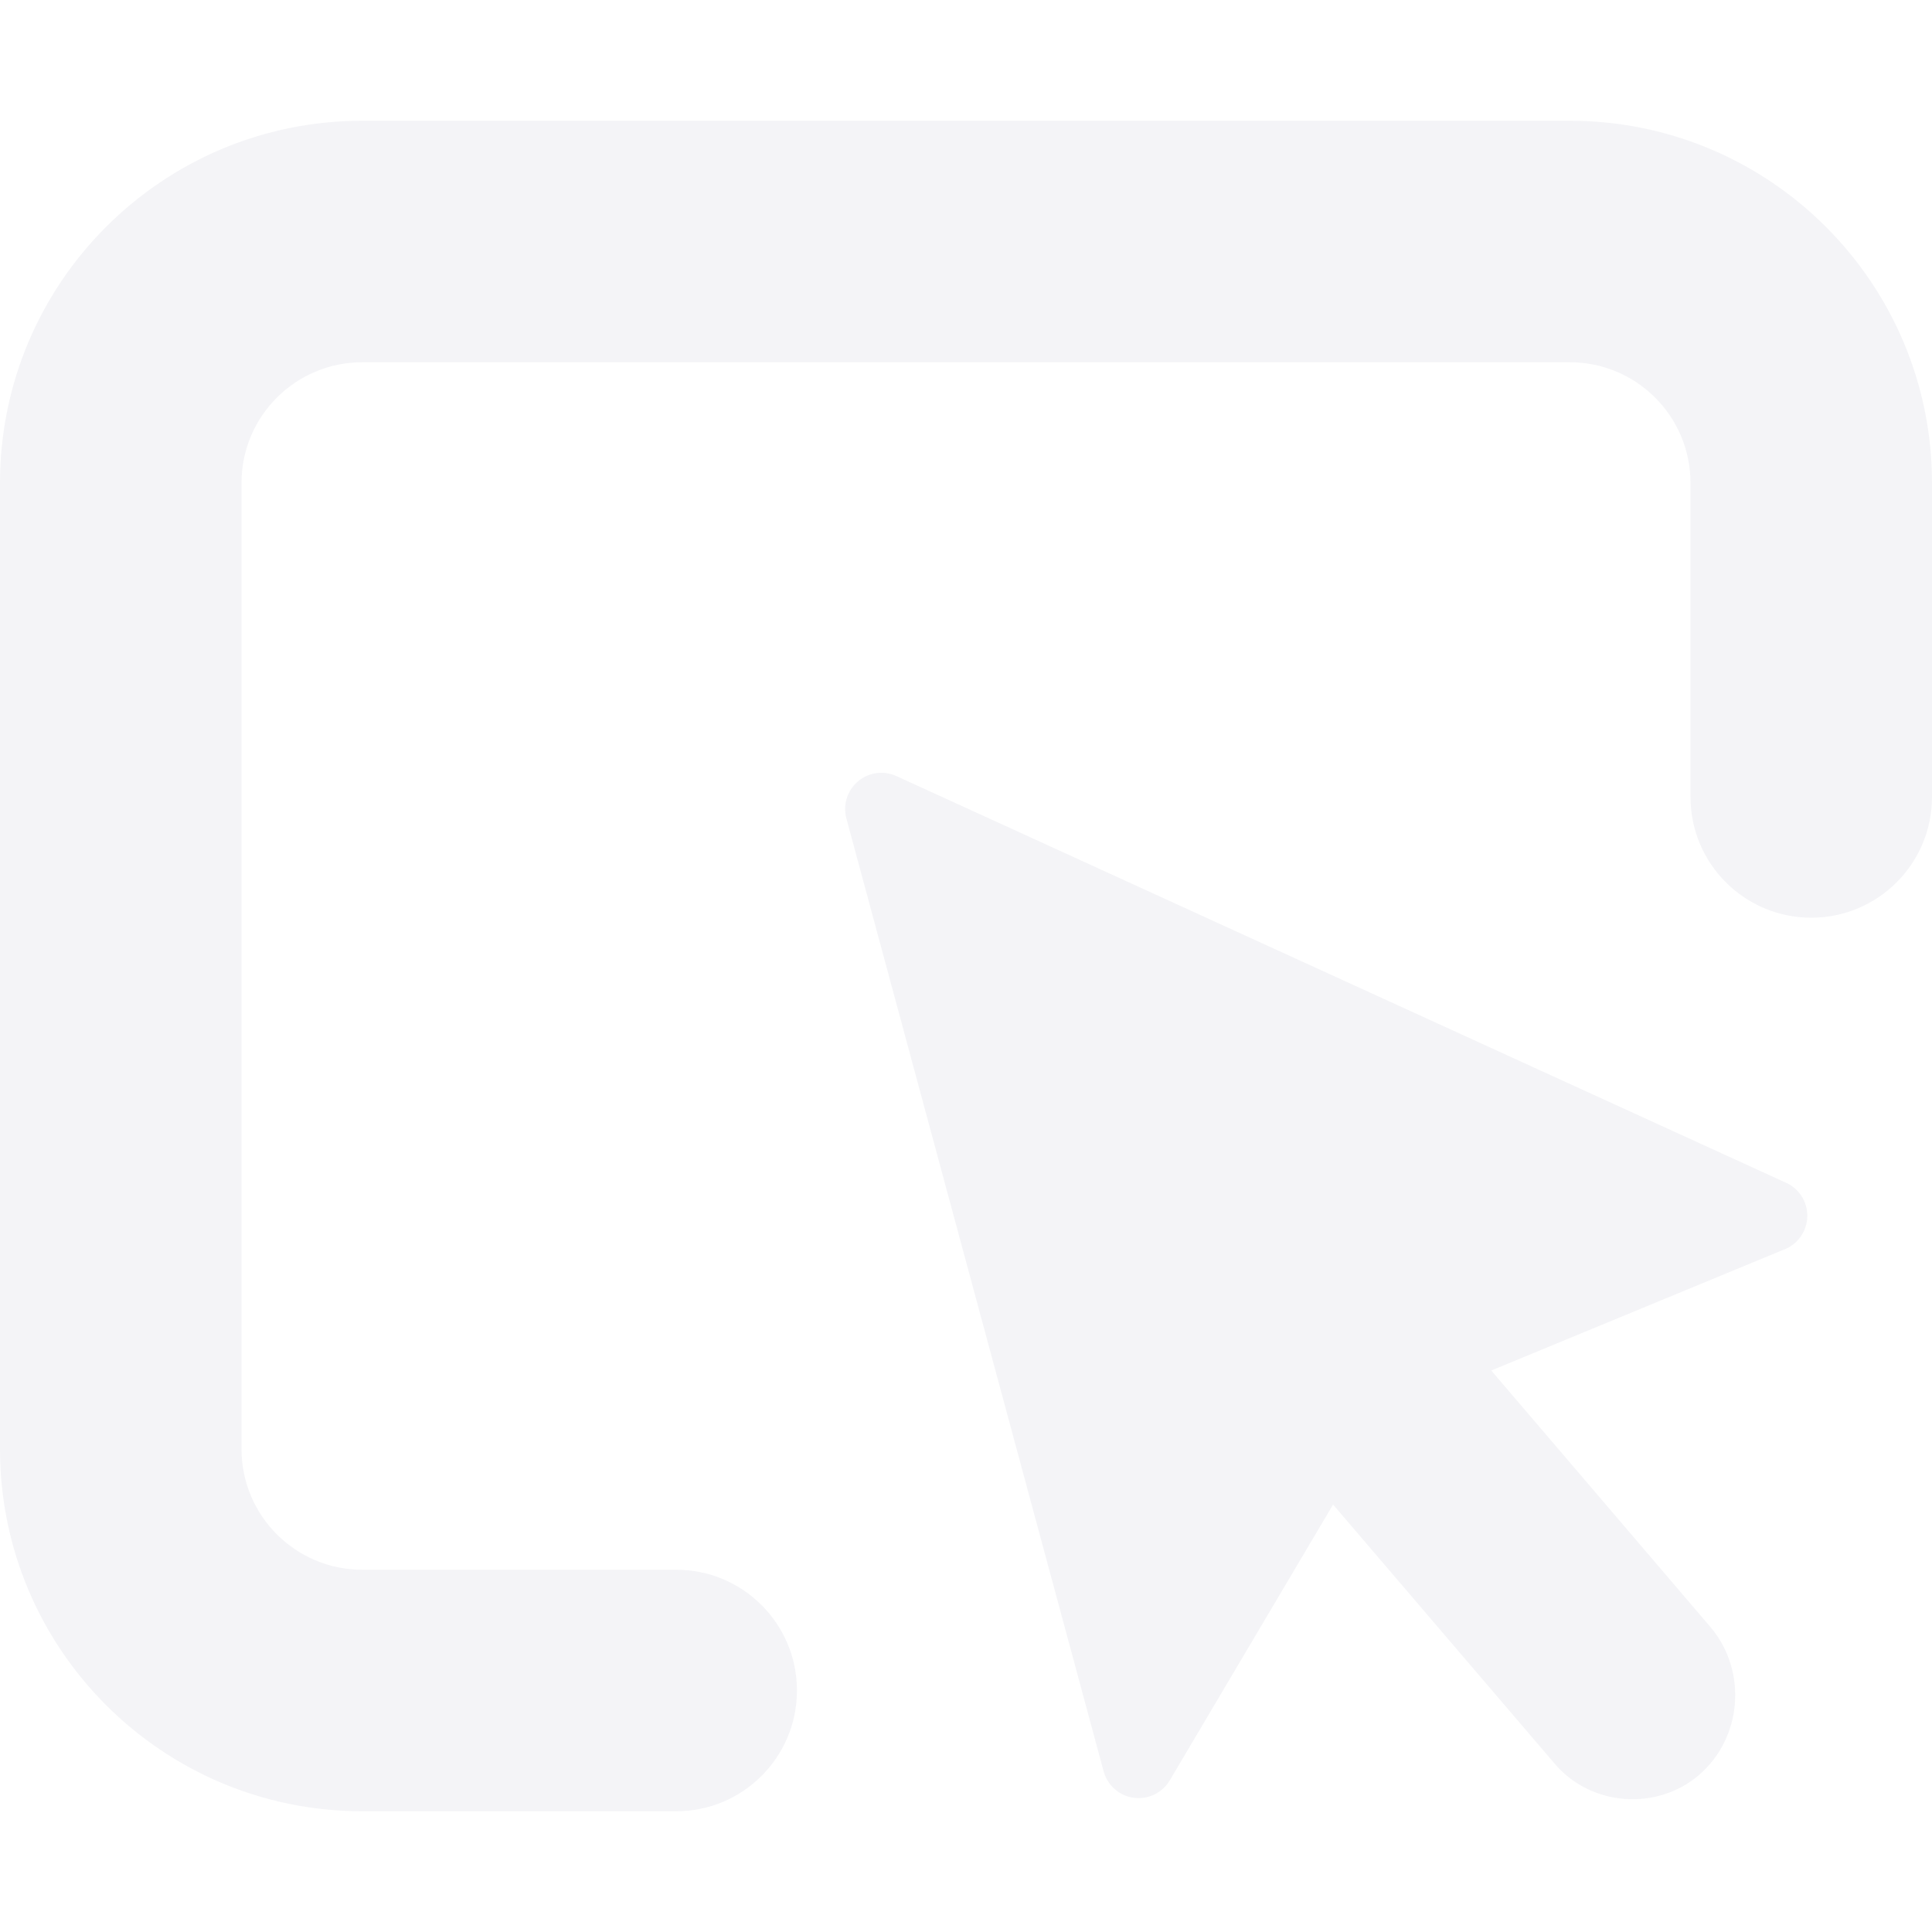
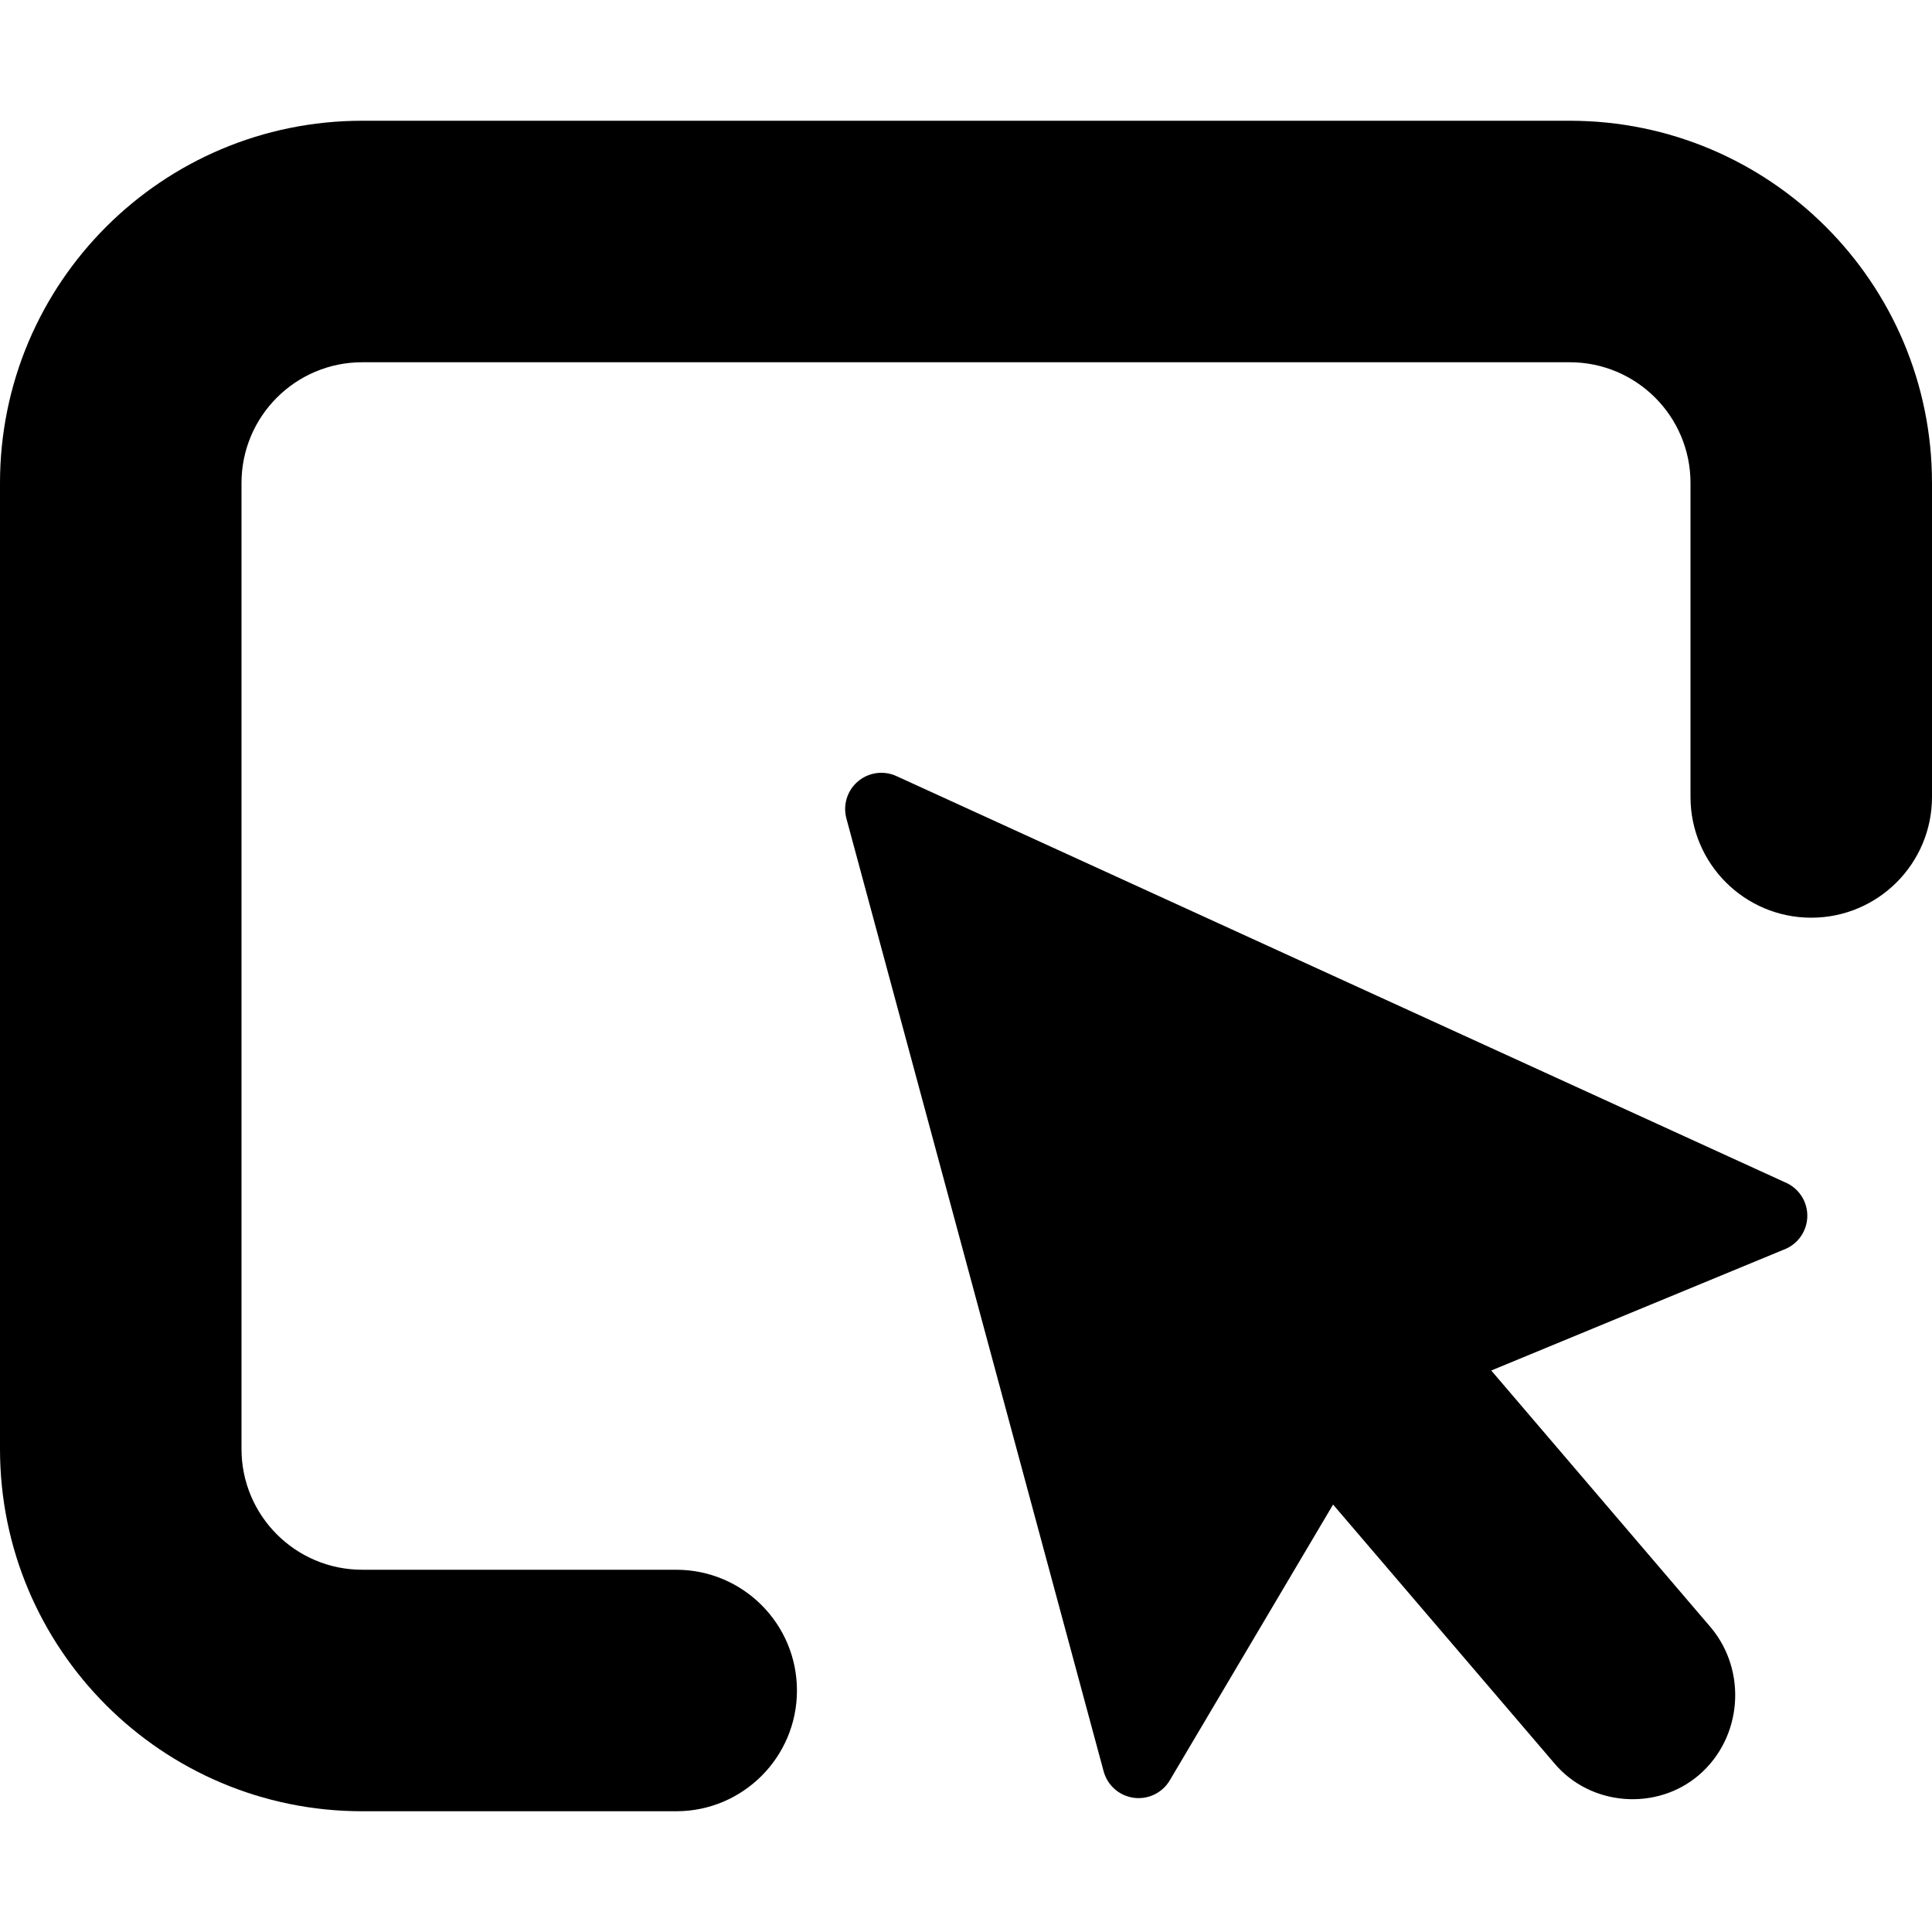
- <svg xmlns="http://www.w3.org/2000/svg" width="16" height="16" fill="#f4f4f7" fill-opacity="context-fill-opacity">
+ <svg xmlns="http://www.w3.org/2000/svg" width="16" height="16" viewBox="0 0 16 16" fill="context-fill #0c0c0d">
  <path d="M3 3a1 1 0 0 0-1 1v8a1 1 0 0 0 1 1h2.6a1 1 0 1 1 0 2H3a3 3 0 0 1-3-3V4a3 3 0 0 1 3-3h10a3 3 0 0 1 3 3v2.6a1 1 0 1 1-2 0V4a1 1 0 0 0-1-1H3z" />
  <path d="M12.87 14.6c.3.36.85.4 1.2.1.36-.31.4-.86.1-1.22l-1.82-2.13 2.42-1a.3.3 0 0 0 .01-.56L7.43 6.43a.3.3 0 0 0-.42.35l2.13 7.89a.3.3 0 0 0 .55.07l1.35-2.28 1.83 2.14z" />
</svg>
